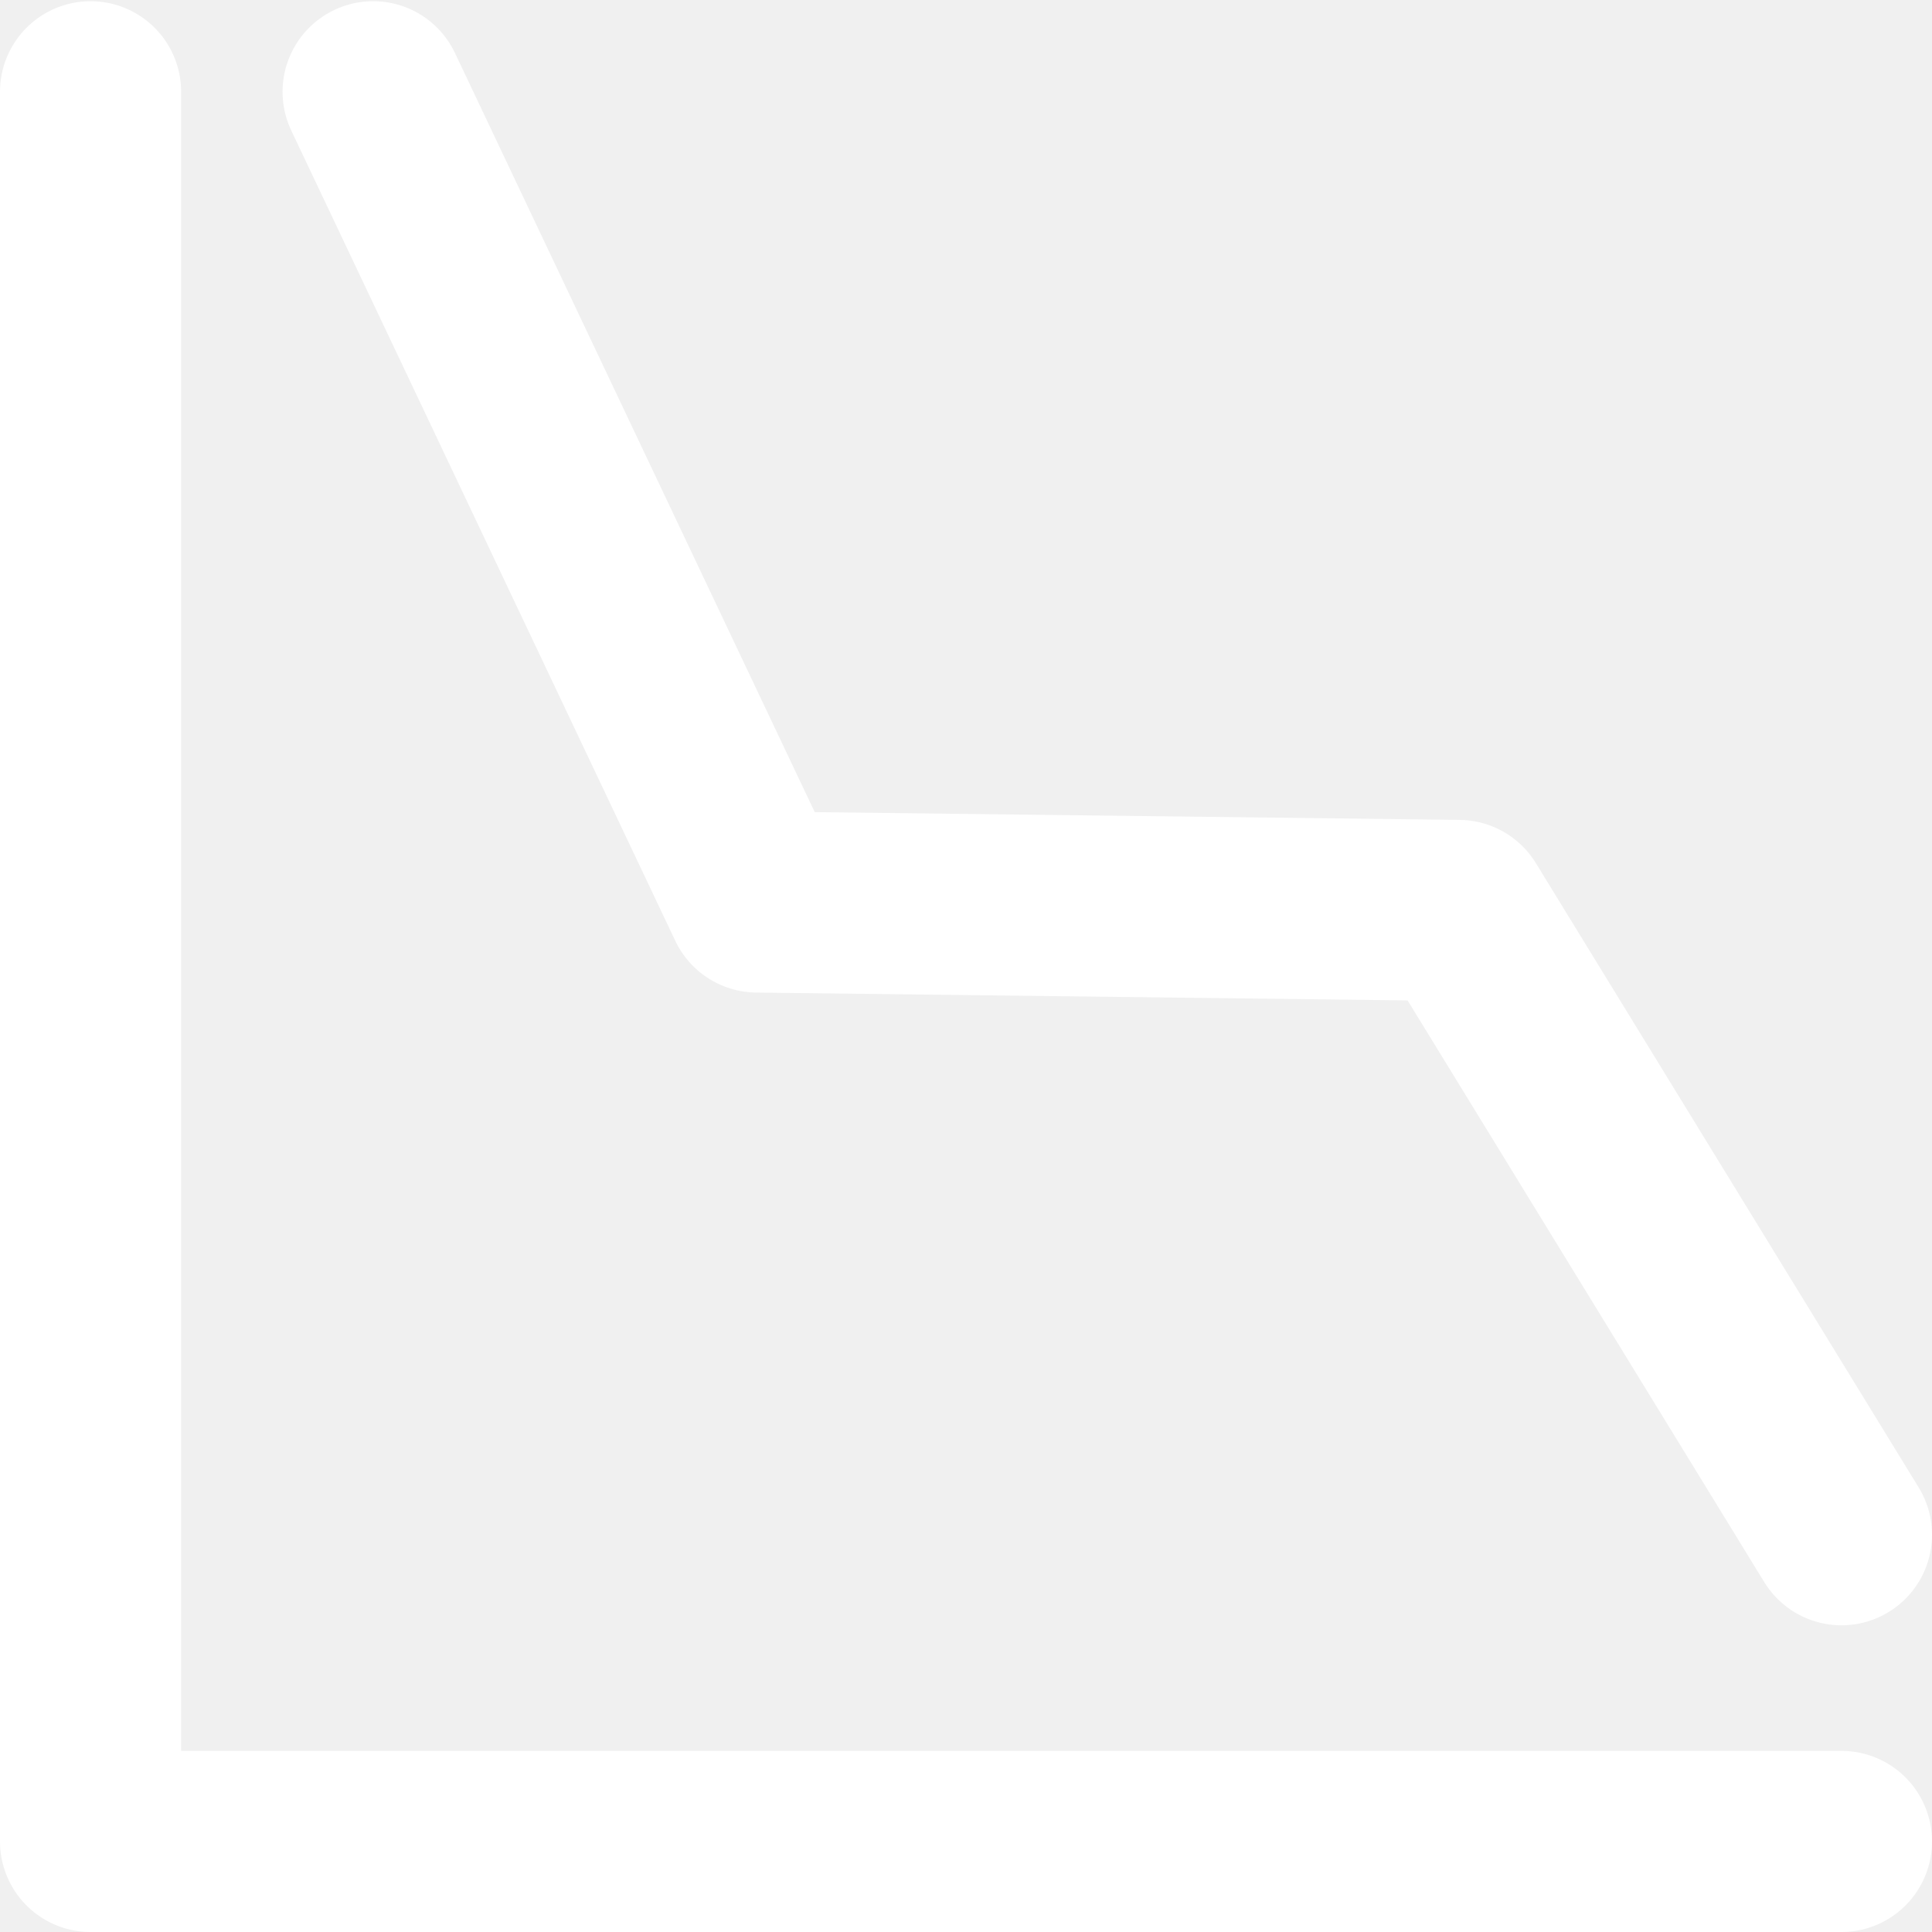
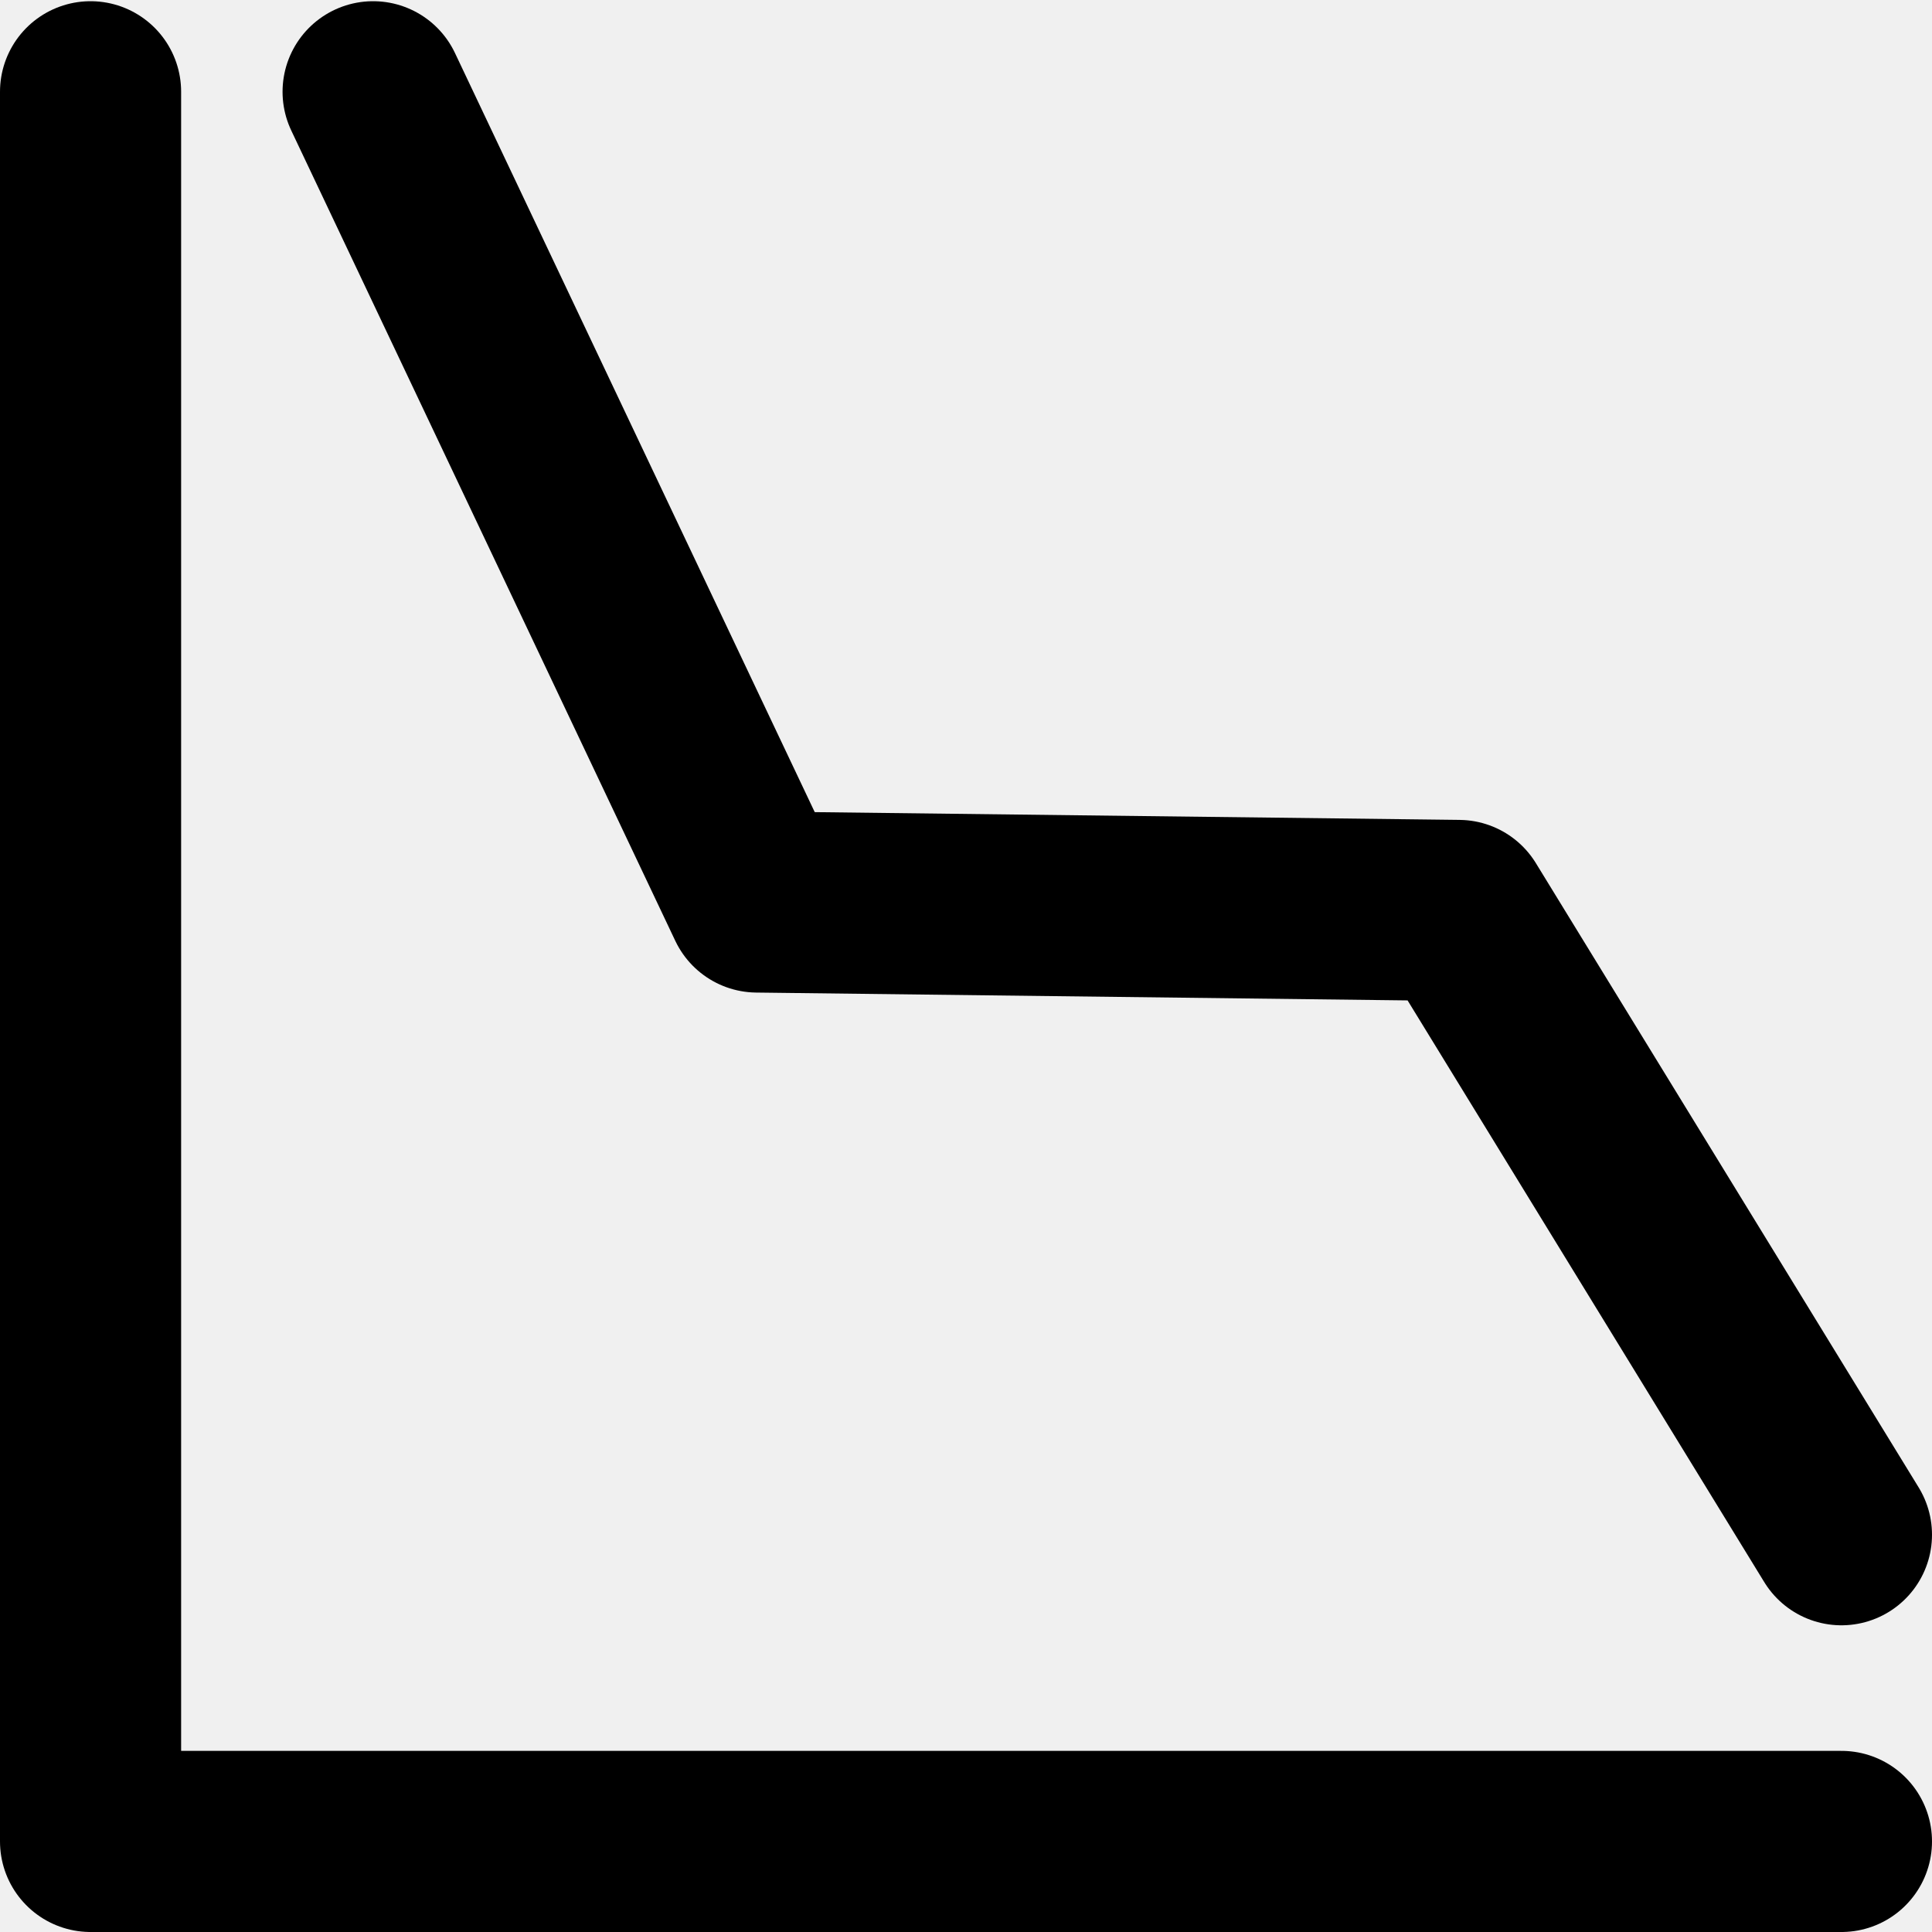
<svg xmlns="http://www.w3.org/2000/svg" id="a" data-name="Strokes" viewBox="0 0 16 16">
  <defs>
    <style>
      .b {
        fill: none;
-         stroke: #FFF;
+         stroke: #000;
        stroke-linecap: round;
        stroke-linejoin: round;
        stroke-width: 1.5px;
      }
    </style>
  </defs>
  <polyline class="b" points="15.25 15.25 .75 15.25 .75 .76" />
  <polyline class="b" points="3.09 .76 6.27 7.47 12.08 7.54 15.25 12.71" />
</svg>
